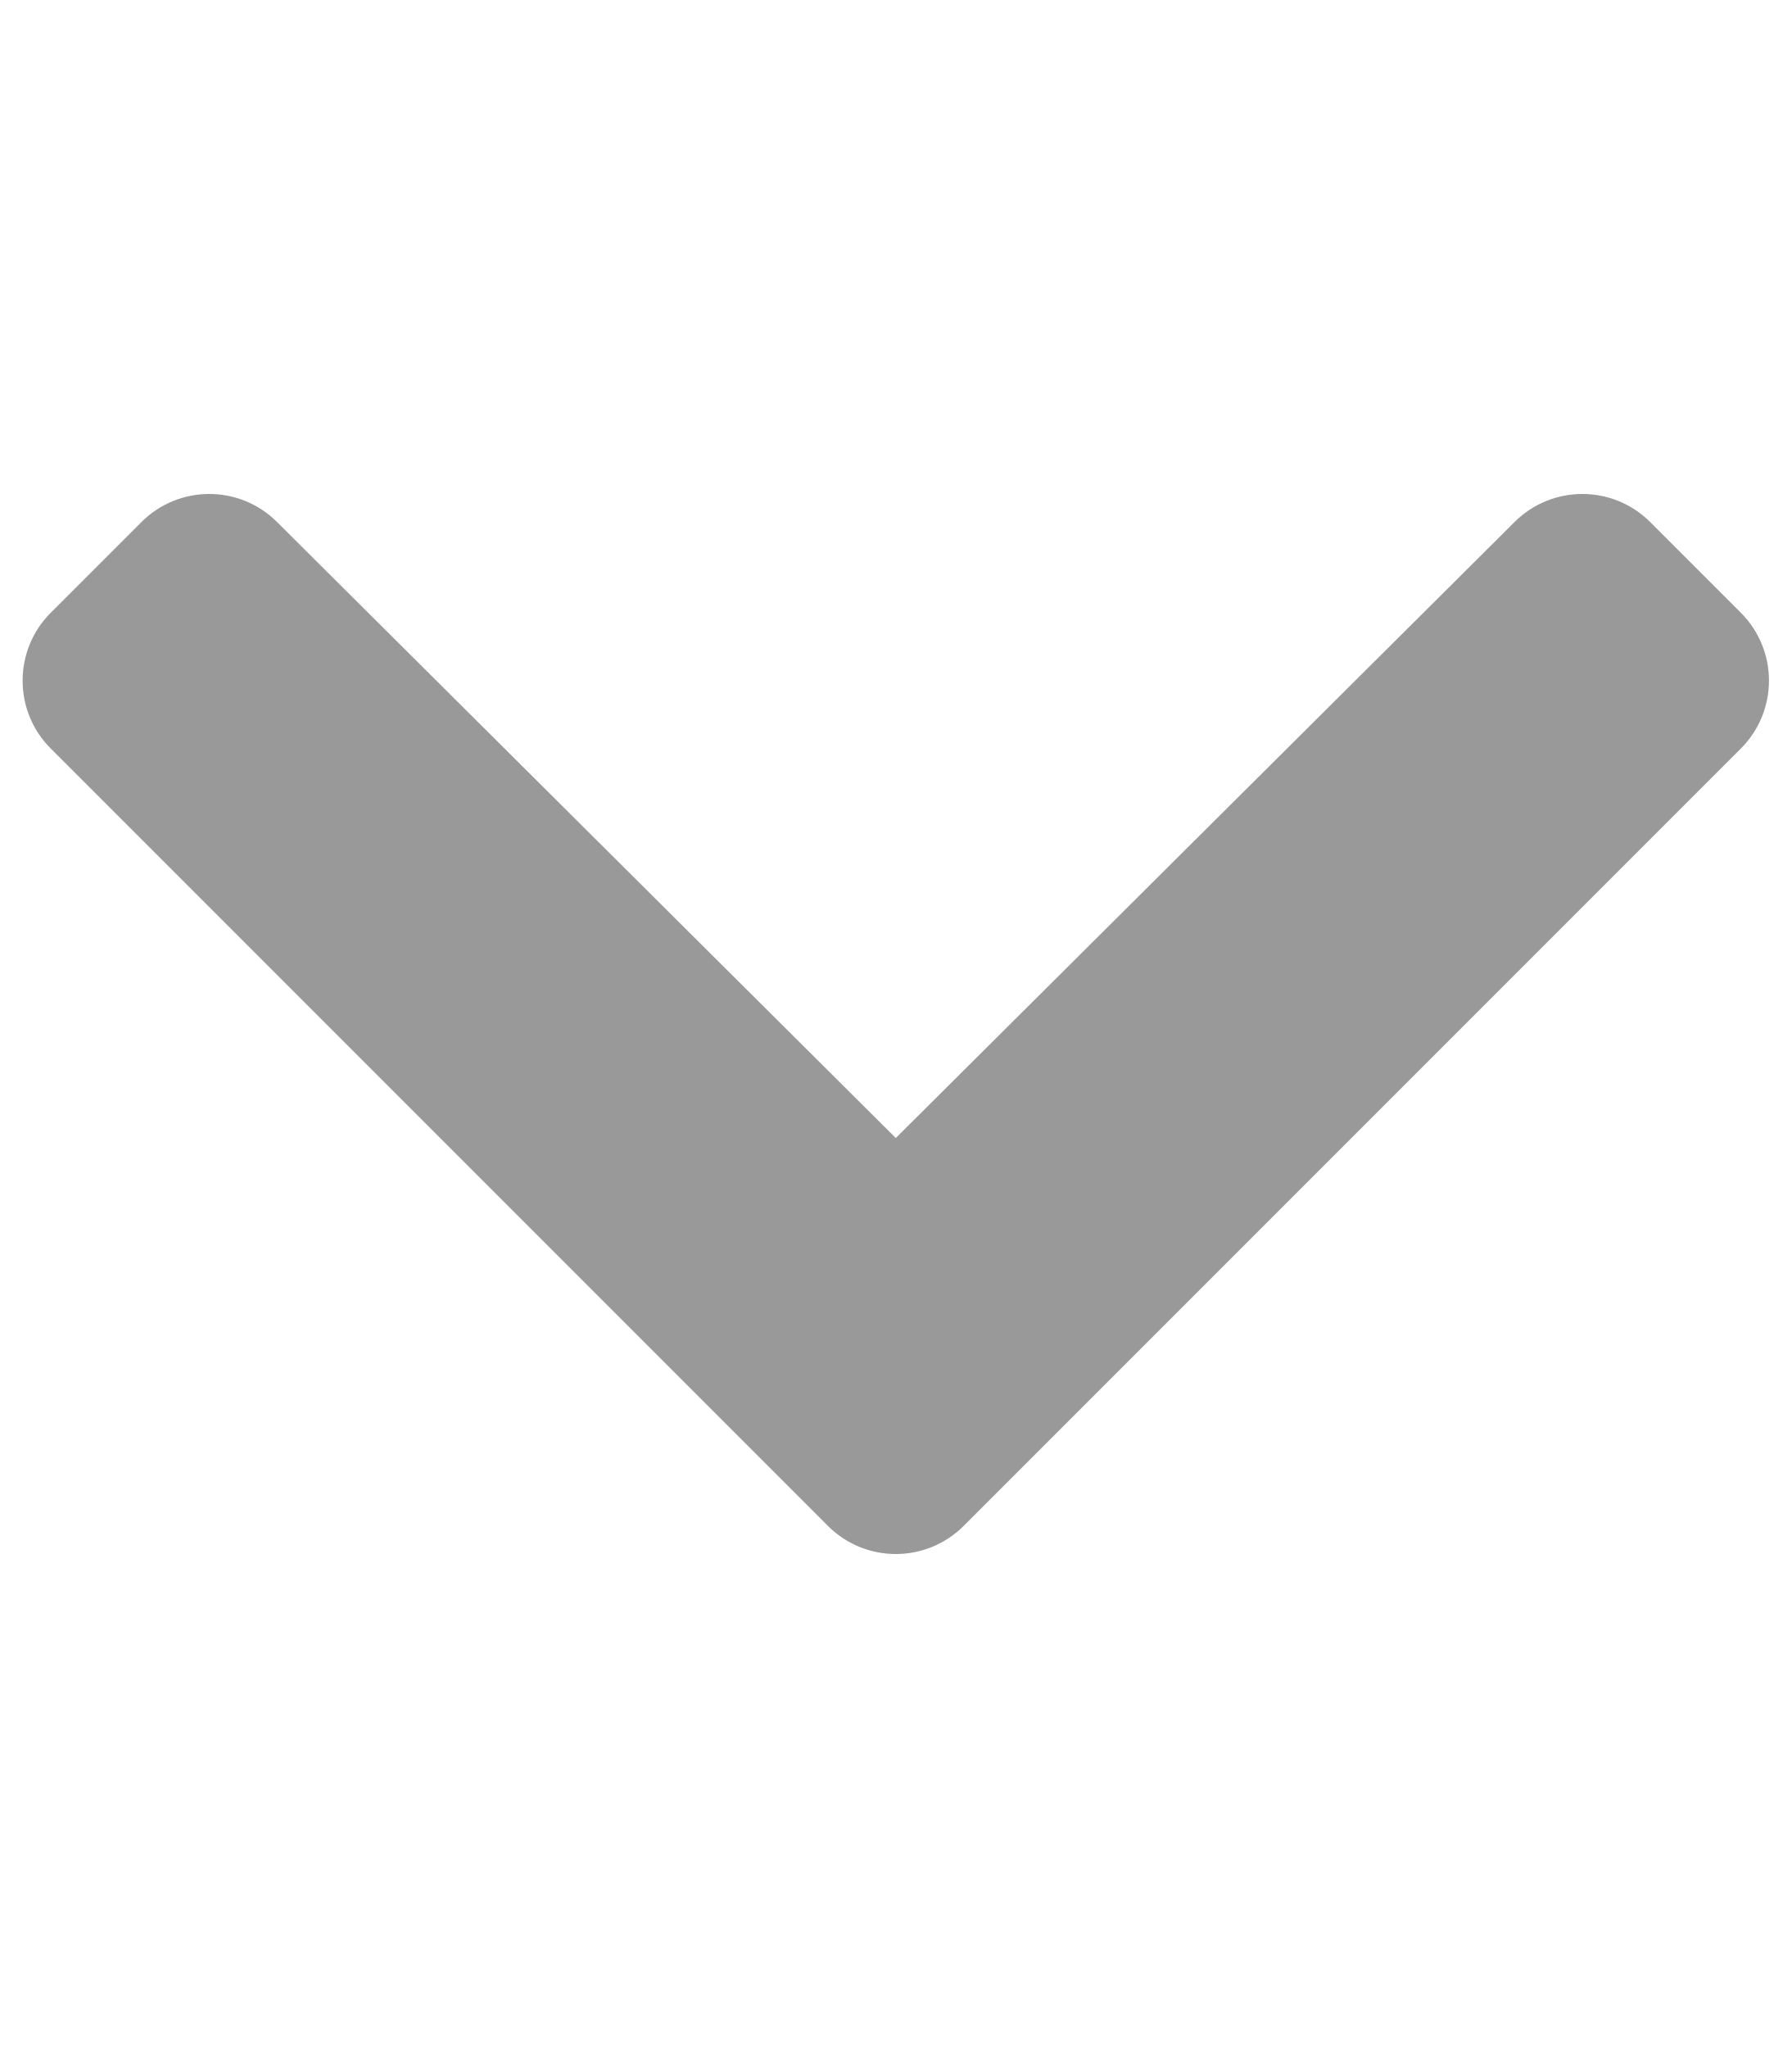
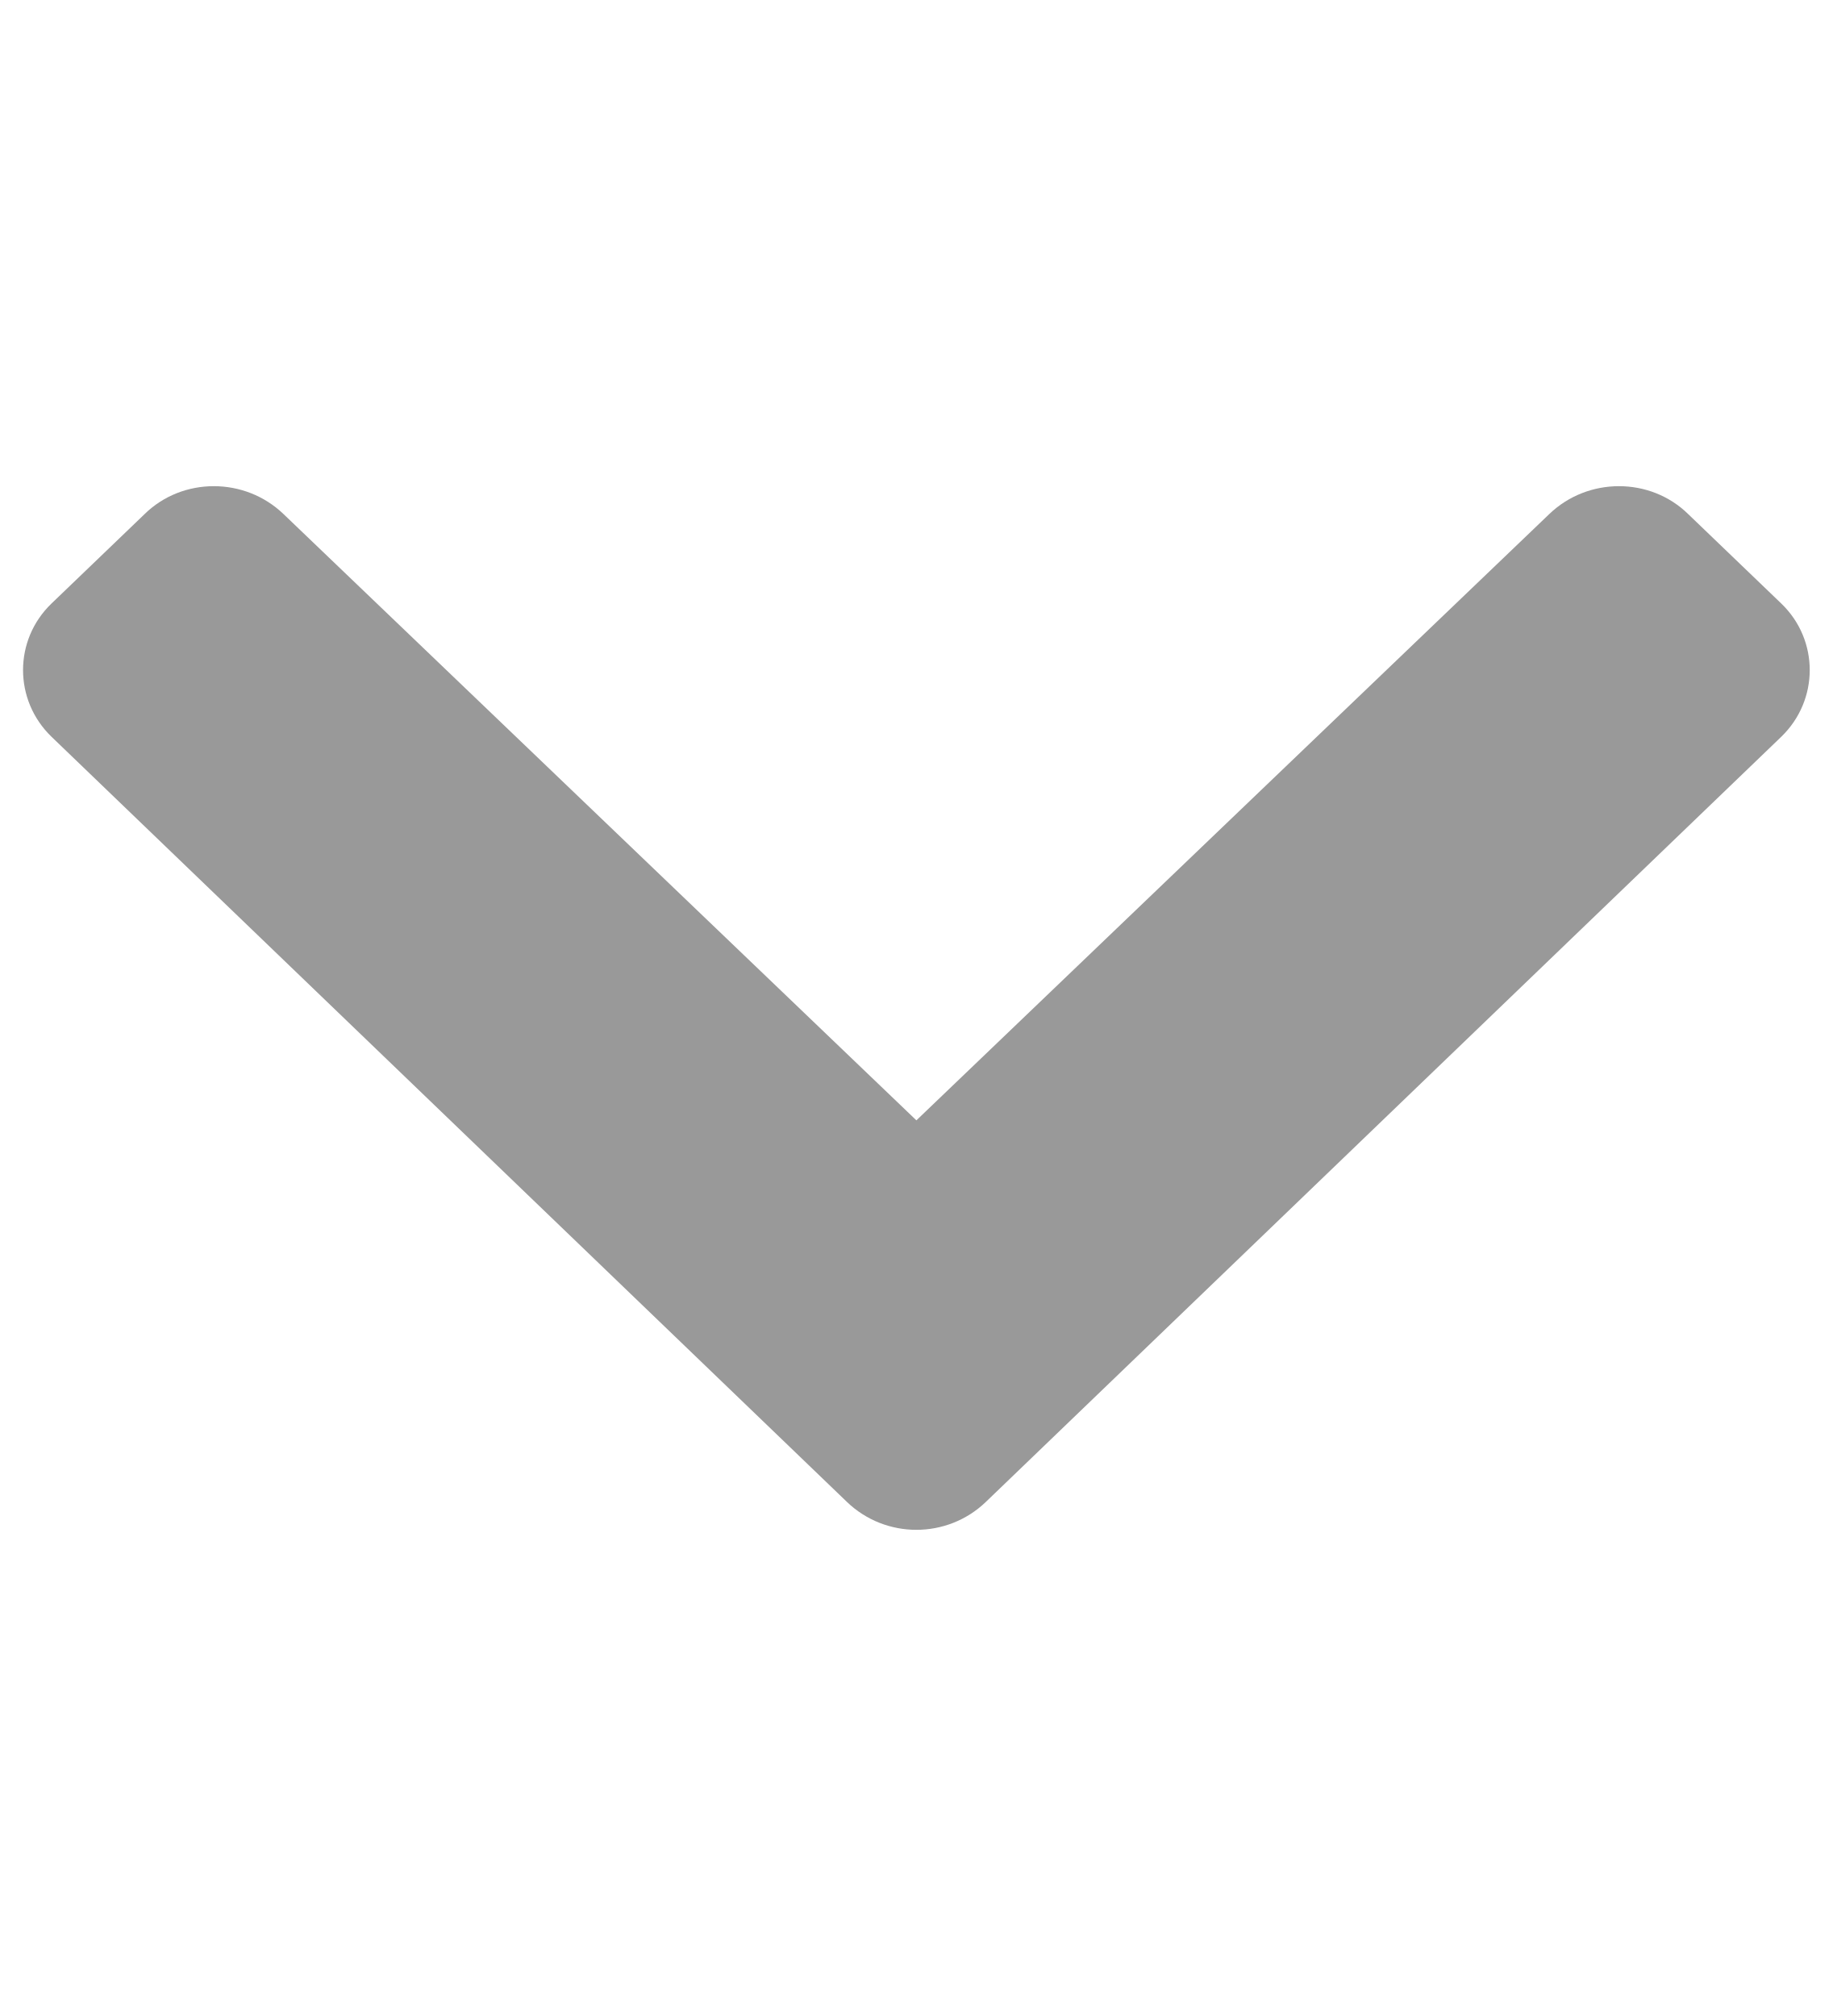
- <svg xmlns="http://www.w3.org/2000/svg" aria-hidden="true" focusable="false" data-prefix="fas" data-icon="chevron-down" class="svg-inline--fa fa-chevron-down fa-w-14" role="img" viewBox="0 0 448 512">
-   <path fill="#999" d="M207.029 381.476L12.686 187.132c-9.373-9.373-9.373-24.569 0-33.941l22.667-22.667c9.357-9.357 24.522-9.375 33.901-.04L224 284.505l154.745-154.021c9.379-9.335 24.544-9.317 33.901.04l22.667 22.667c9.373 9.373 9.373 24.569 0 33.941L240.971 381.476c-9.373 9.372-24.569 9.372-33.942 0z" />
+ <svg xmlns="http://www.w3.org/2000/svg" width="10px" height="11px" viewBox="0 0 10 11" version="1.1">
+   <g id="surface1">
+     <path style=" stroke:none;fill-rule:nonzero;fill:rgb(60%,60%,60%);fill-opacity:1;" d="M 4.621 8.195 L 0.281 4.02 C 0.074 3.82 0.074 3.492 0.281 3.293 L 0.789 2.805 C 0.996 2.602 1.336 2.602 1.547 2.805 L 5 6.113 L 8.453 2.805 C 8.664 2.602 9.004 2.602 9.211 2.805 L 9.719 3.293 C 9.926 3.492 9.926 3.82 9.719 4.02 L 5.379 8.195 C 5.168 8.398 4.832 8.398 4.621 8.195 Z M 4.621 8.195 " />
+   </g>
</svg>
